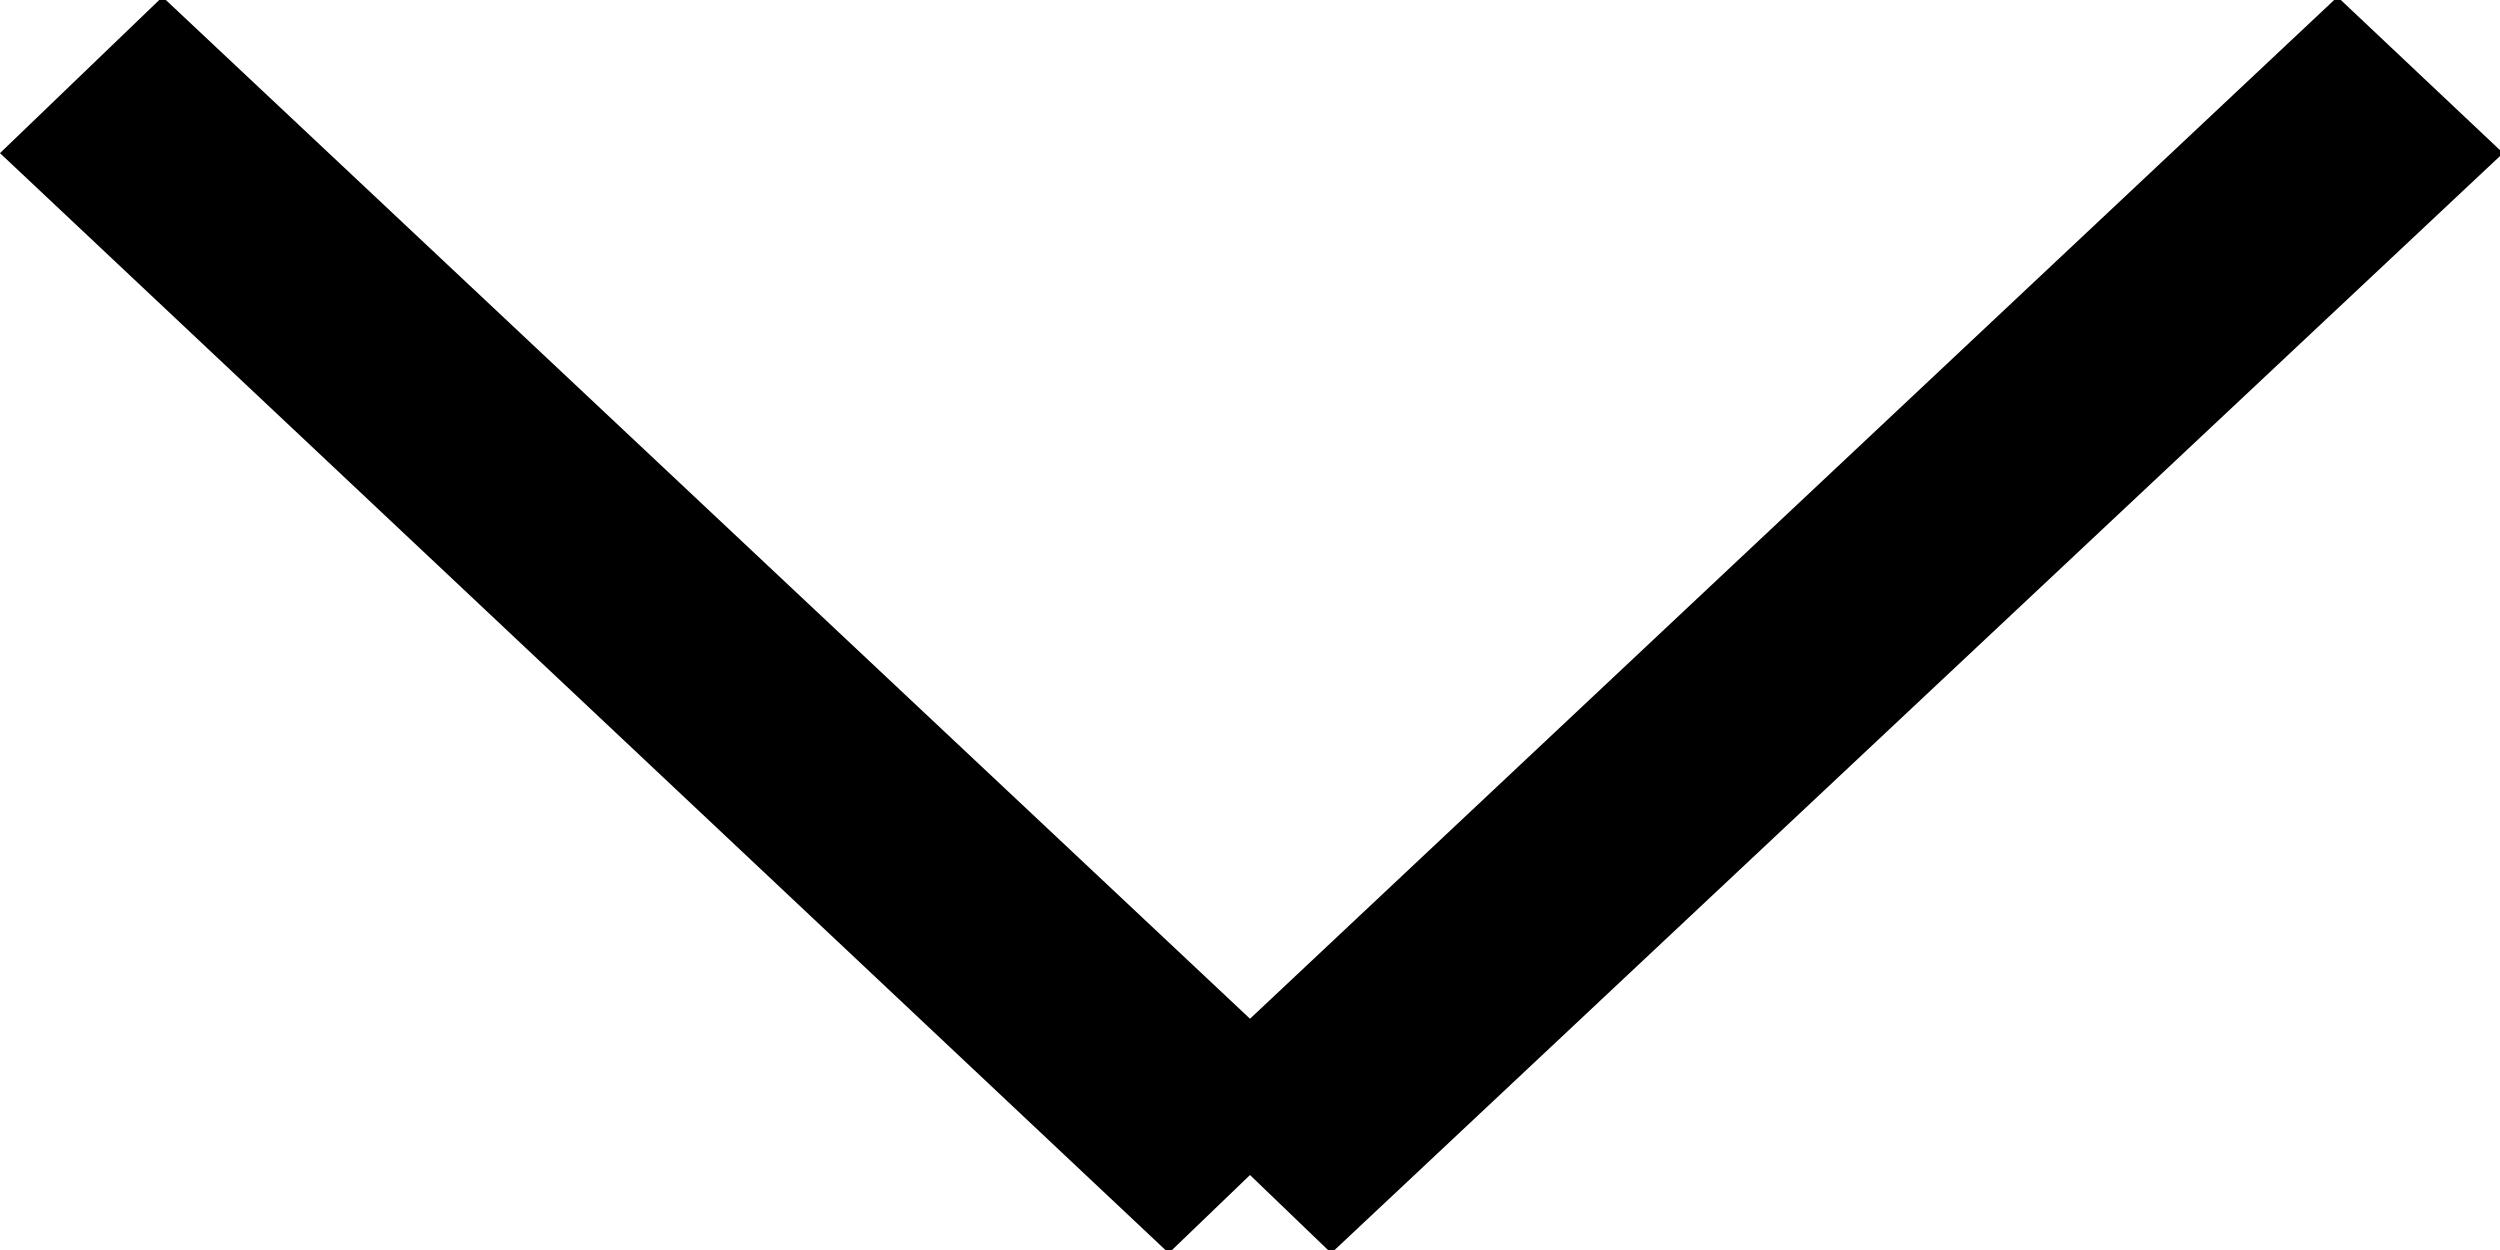
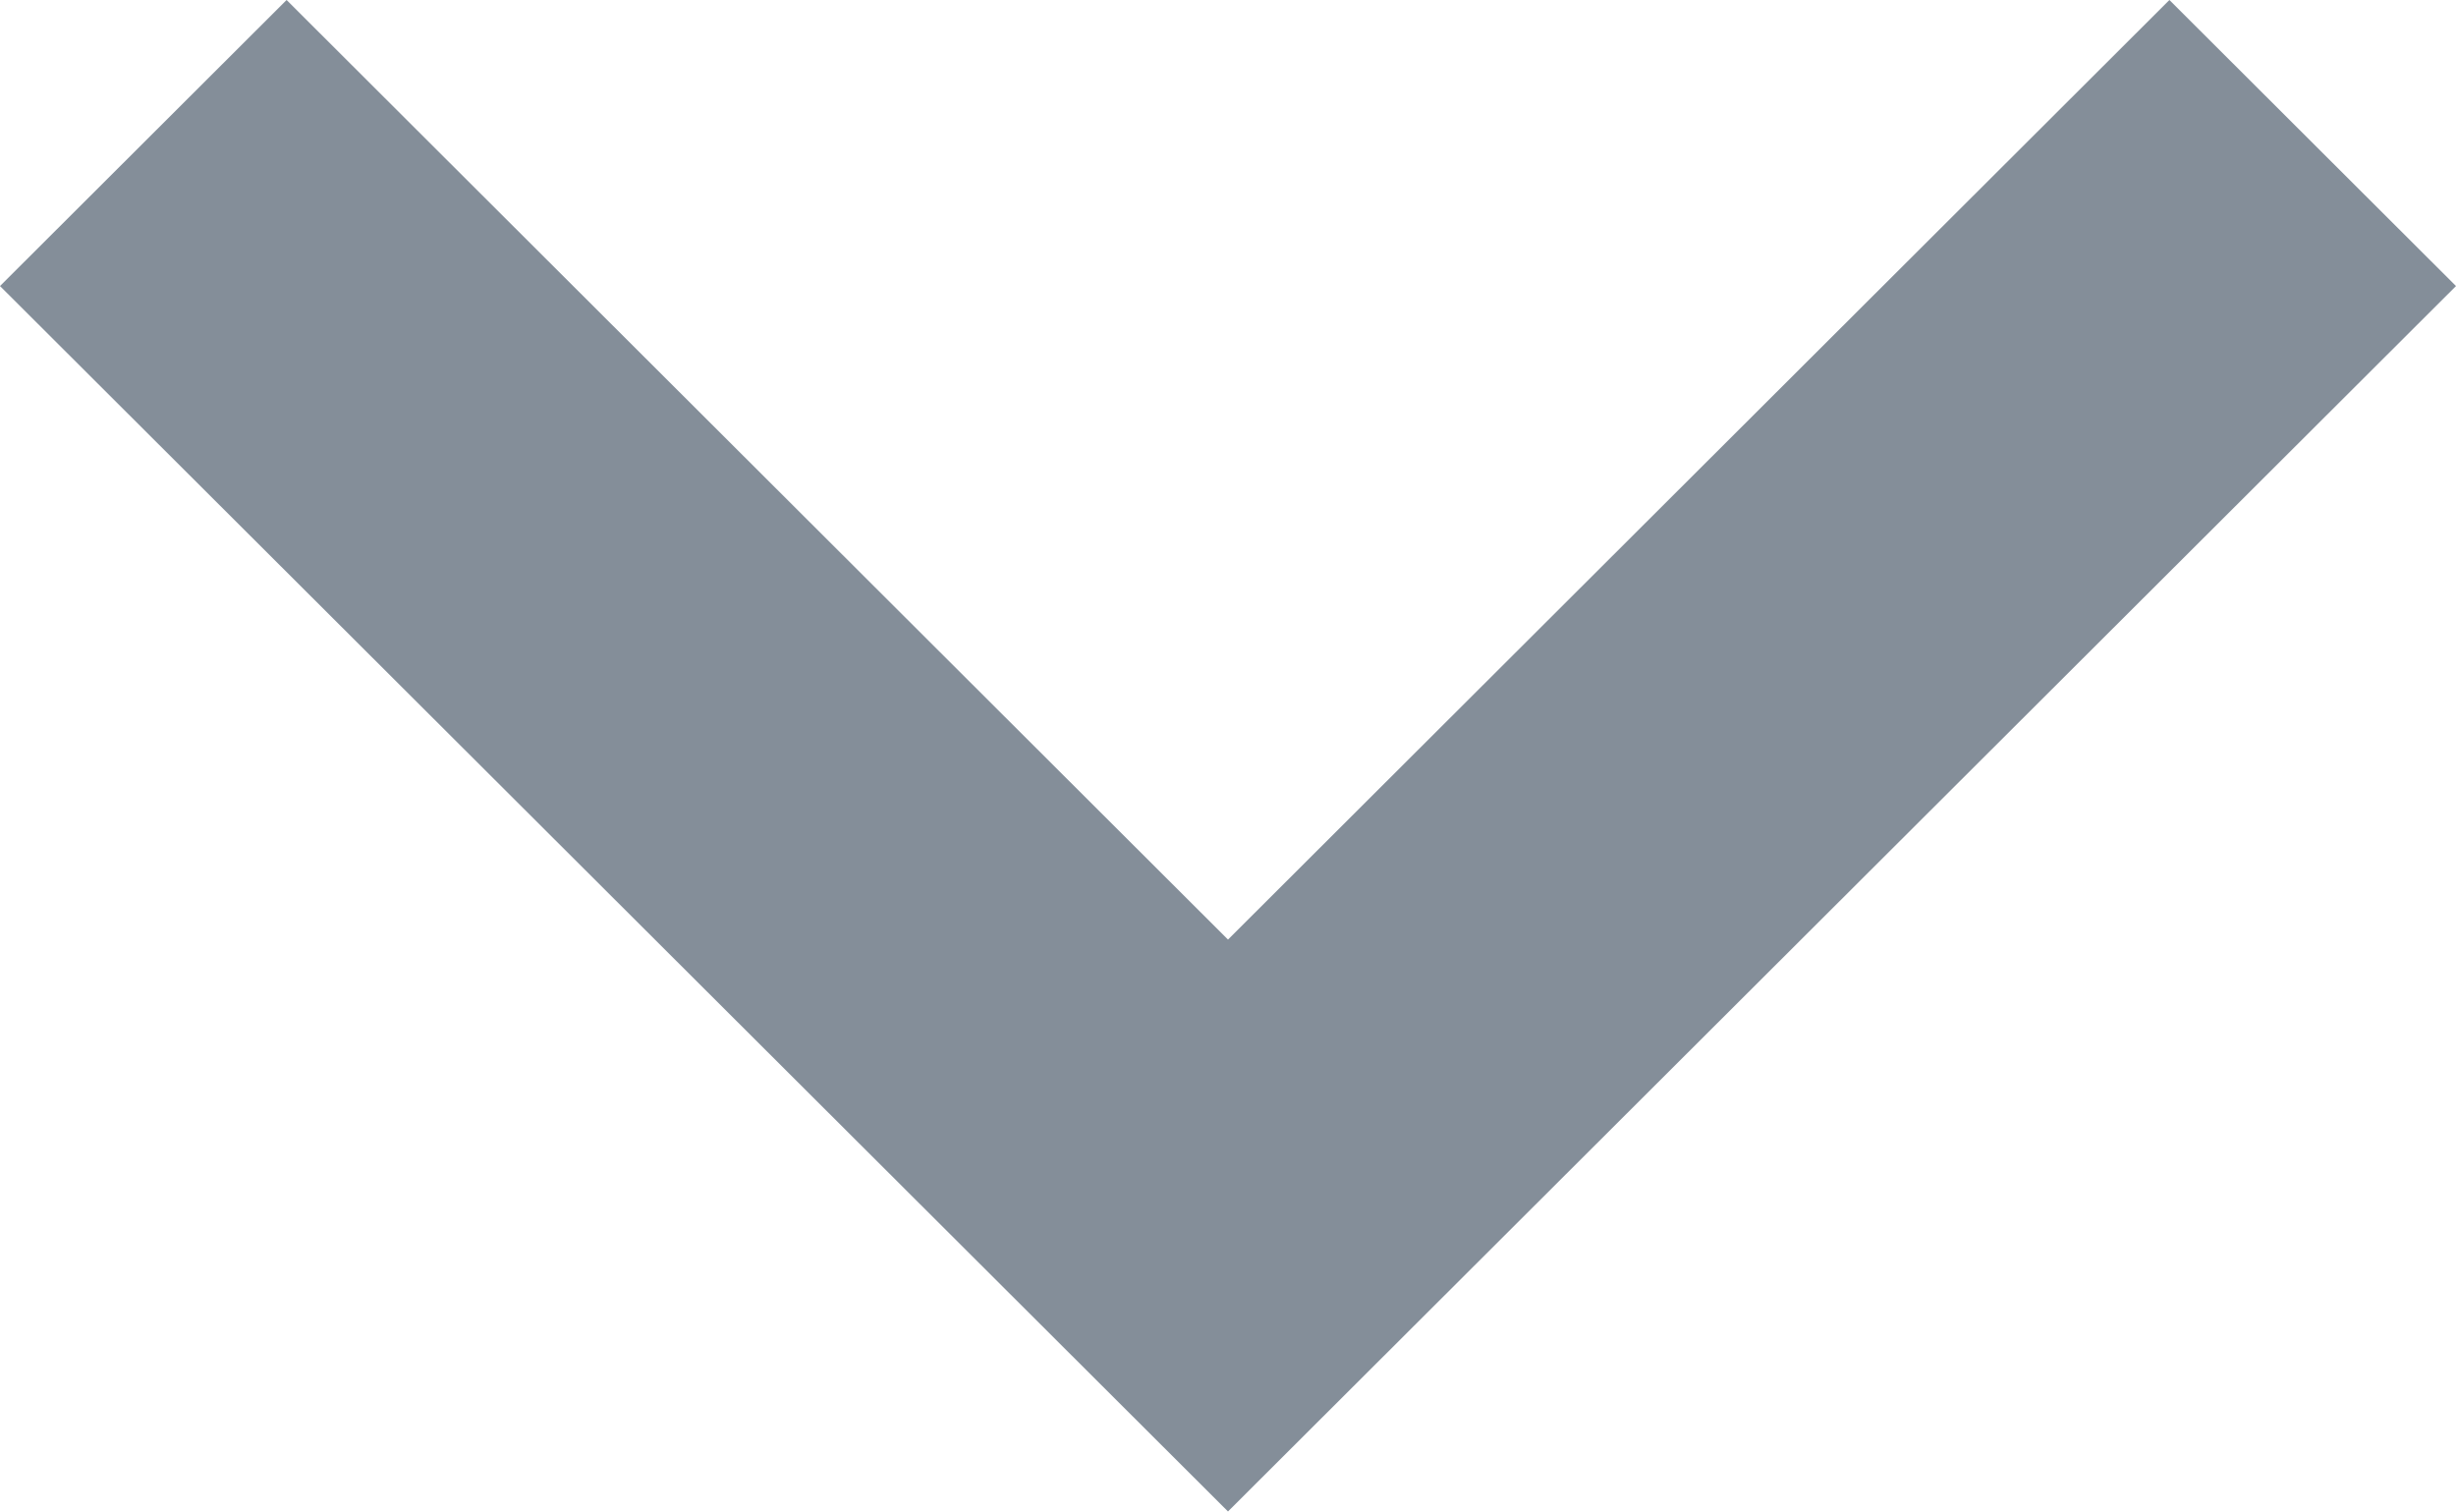
- <svg xmlns="http://www.w3.org/2000/svg" xmlns:xlink="http://www.w3.org/1999/xlink" width="8" height="4" viewBox="0 0 8 4">
+ <svg xmlns="http://www.w3.org/2000/svg" xmlns:xlink="http://www.w3.org/1999/xlink" width="13" height="8" viewBox="0 0 13 8">
  <defs>
-     <path id="nkn1a" d="M1521 77.49l.52-.5 3.48 3.27 3.48-3.27.53.5-3.75 3.52-.26-.25-.26.25z" />
+     <path id="zojoa" d="M692.483 348l-4.983 4.973-4.983-4.973-1.517 1.514 6.5 6.486 6.5-6.486z" />
  </defs>
  <g>
-     <g transform="translate(-1521 -77)">
-       <use fill="#edeef0" xlink:href="#nkn1a" />
-       <use xlink:href="#nkn1a" />
+     <g transform="translate(-681 -348)">
+       <use fill="#848e99" xlink:href="#zojoa" />
    </g>
  </g>
</svg>
